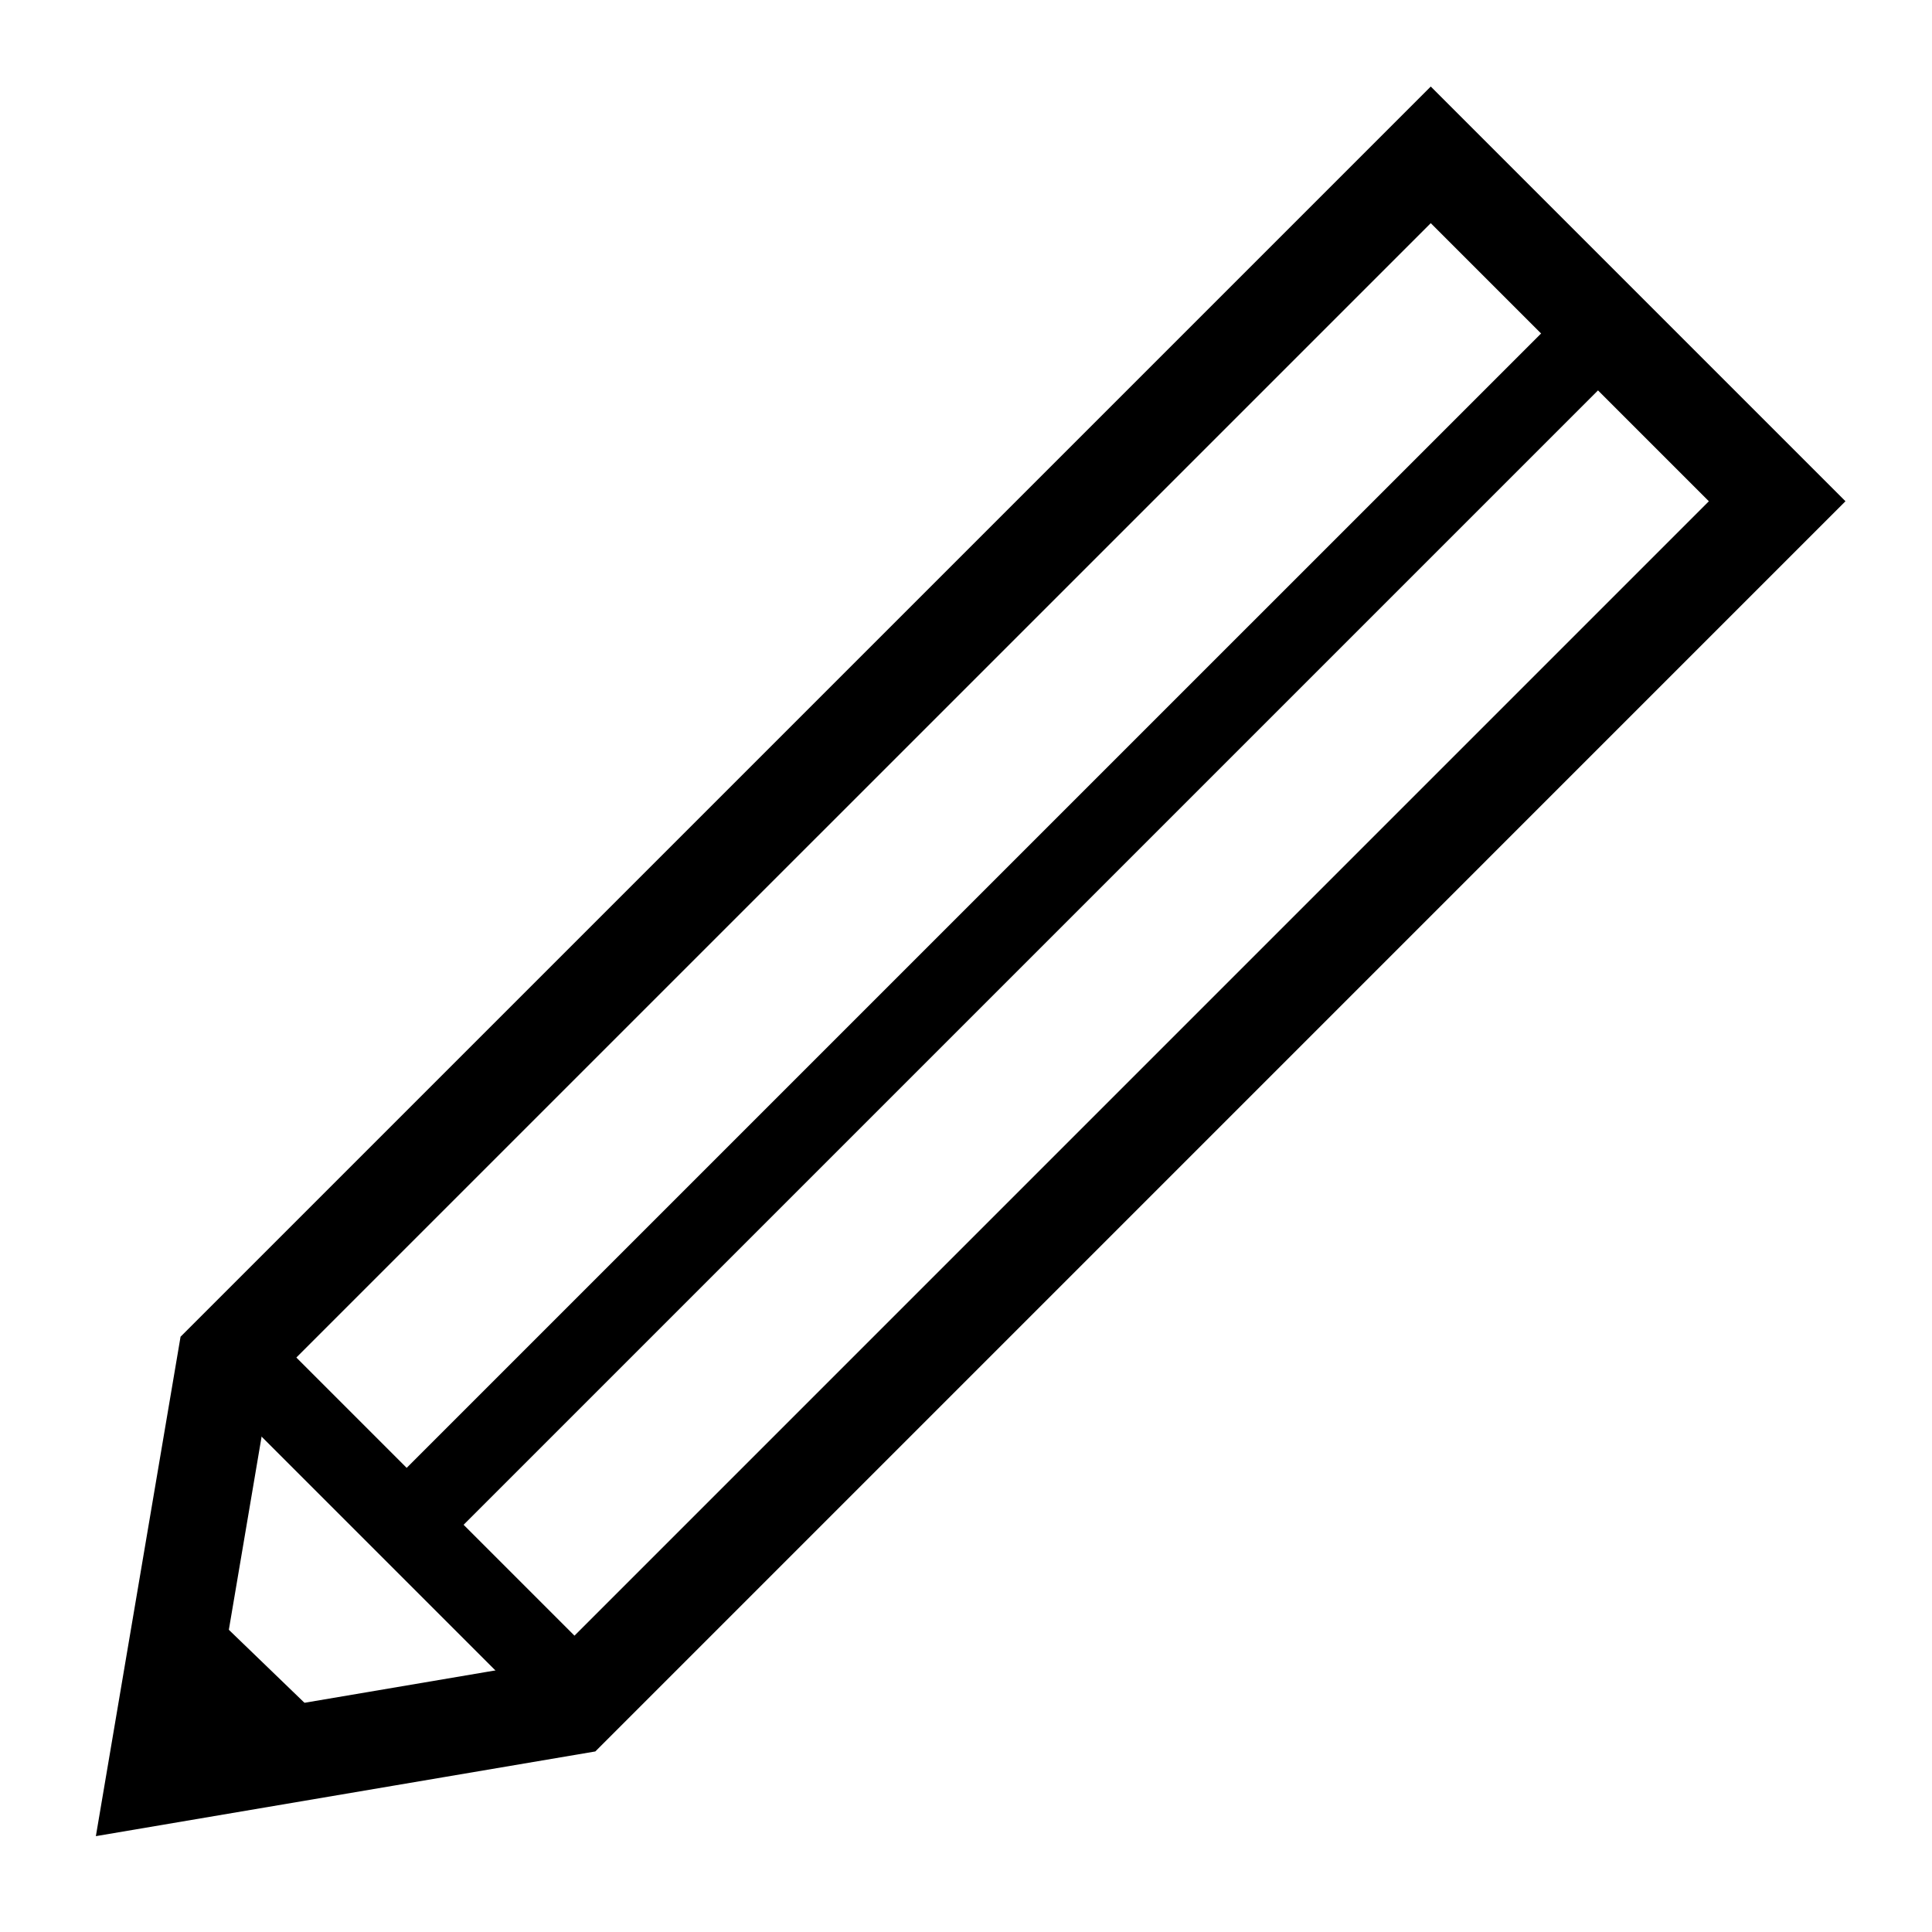
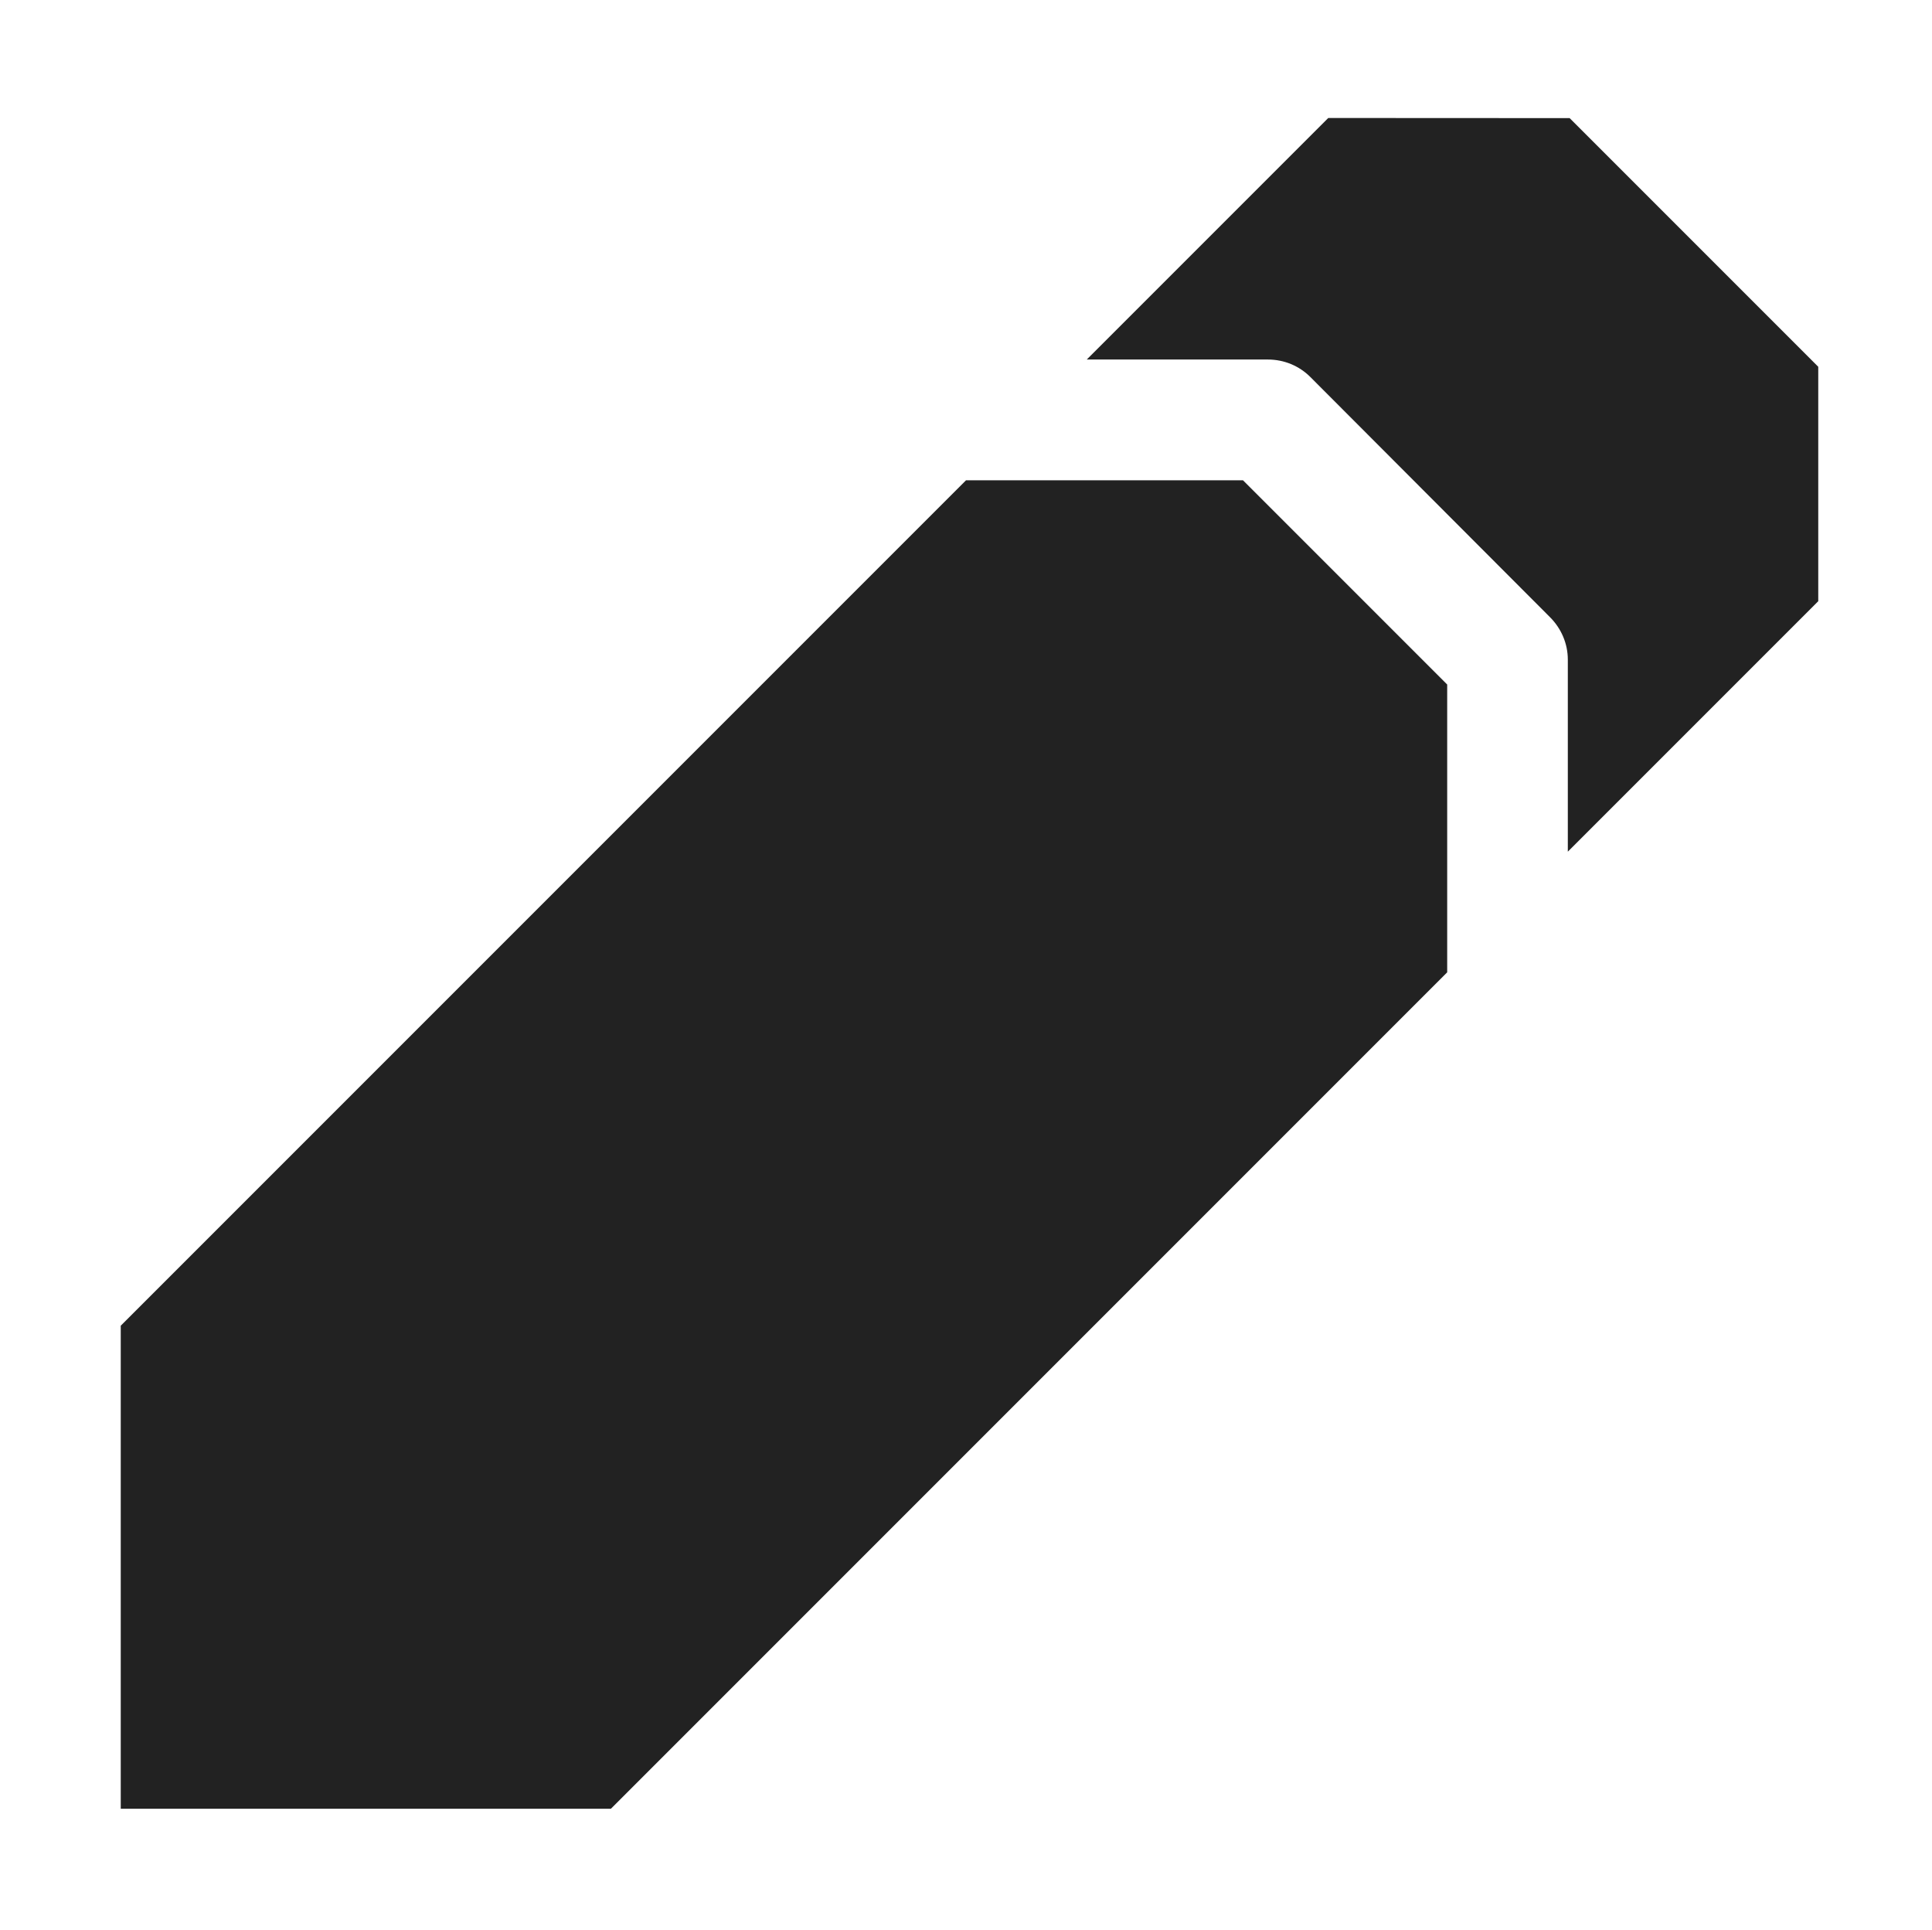
- <svg xmlns="http://www.w3.org/2000/svg" id="svg2157" height="600" width="600" version="1.0">
-   <g id="layer1">
-     <g id="g3765" stroke="#000000" fill="none">
-       <path id="rect2990" d="m70.064 422.35 374.27-374.26 107.58 107.58-374.26 374.27-129.56 21.97z" stroke-width="30" />
-       <path id="path3771" d="m70.569 417.81 110.61 110.61" stroke-width="25" />
-       <path id="path3777" d="m491.47 108.37-366.69 366.68" stroke-width="25" />
-       <path id="path3763" d="m54.222 507.26 40.975 39.546" stroke-width="25" />
-     </g>
-   </g>
+ <svg xmlns="http://www.w3.org/2000/svg" height="15.977px" viewBox="0 0 16 15.977" width="16px">
+   <path d="m 11 0.977 l -2 2 h 1.5 c 0.133 0 0.258 0.051 0.352 0.145 l 1.984 1.988 c 0.094 0.094 0.148 0.219 0.148 0.352 v 1.59 l 2.074 -2.074 v -1.941 l -2.059 -2.059 z m -3 3 l -7 7 v 4 h 4.059 l 6.926 -6.926 v -2.383 l -1.691 -1.691 z m 0 0" fill="#222222" />
</svg>
